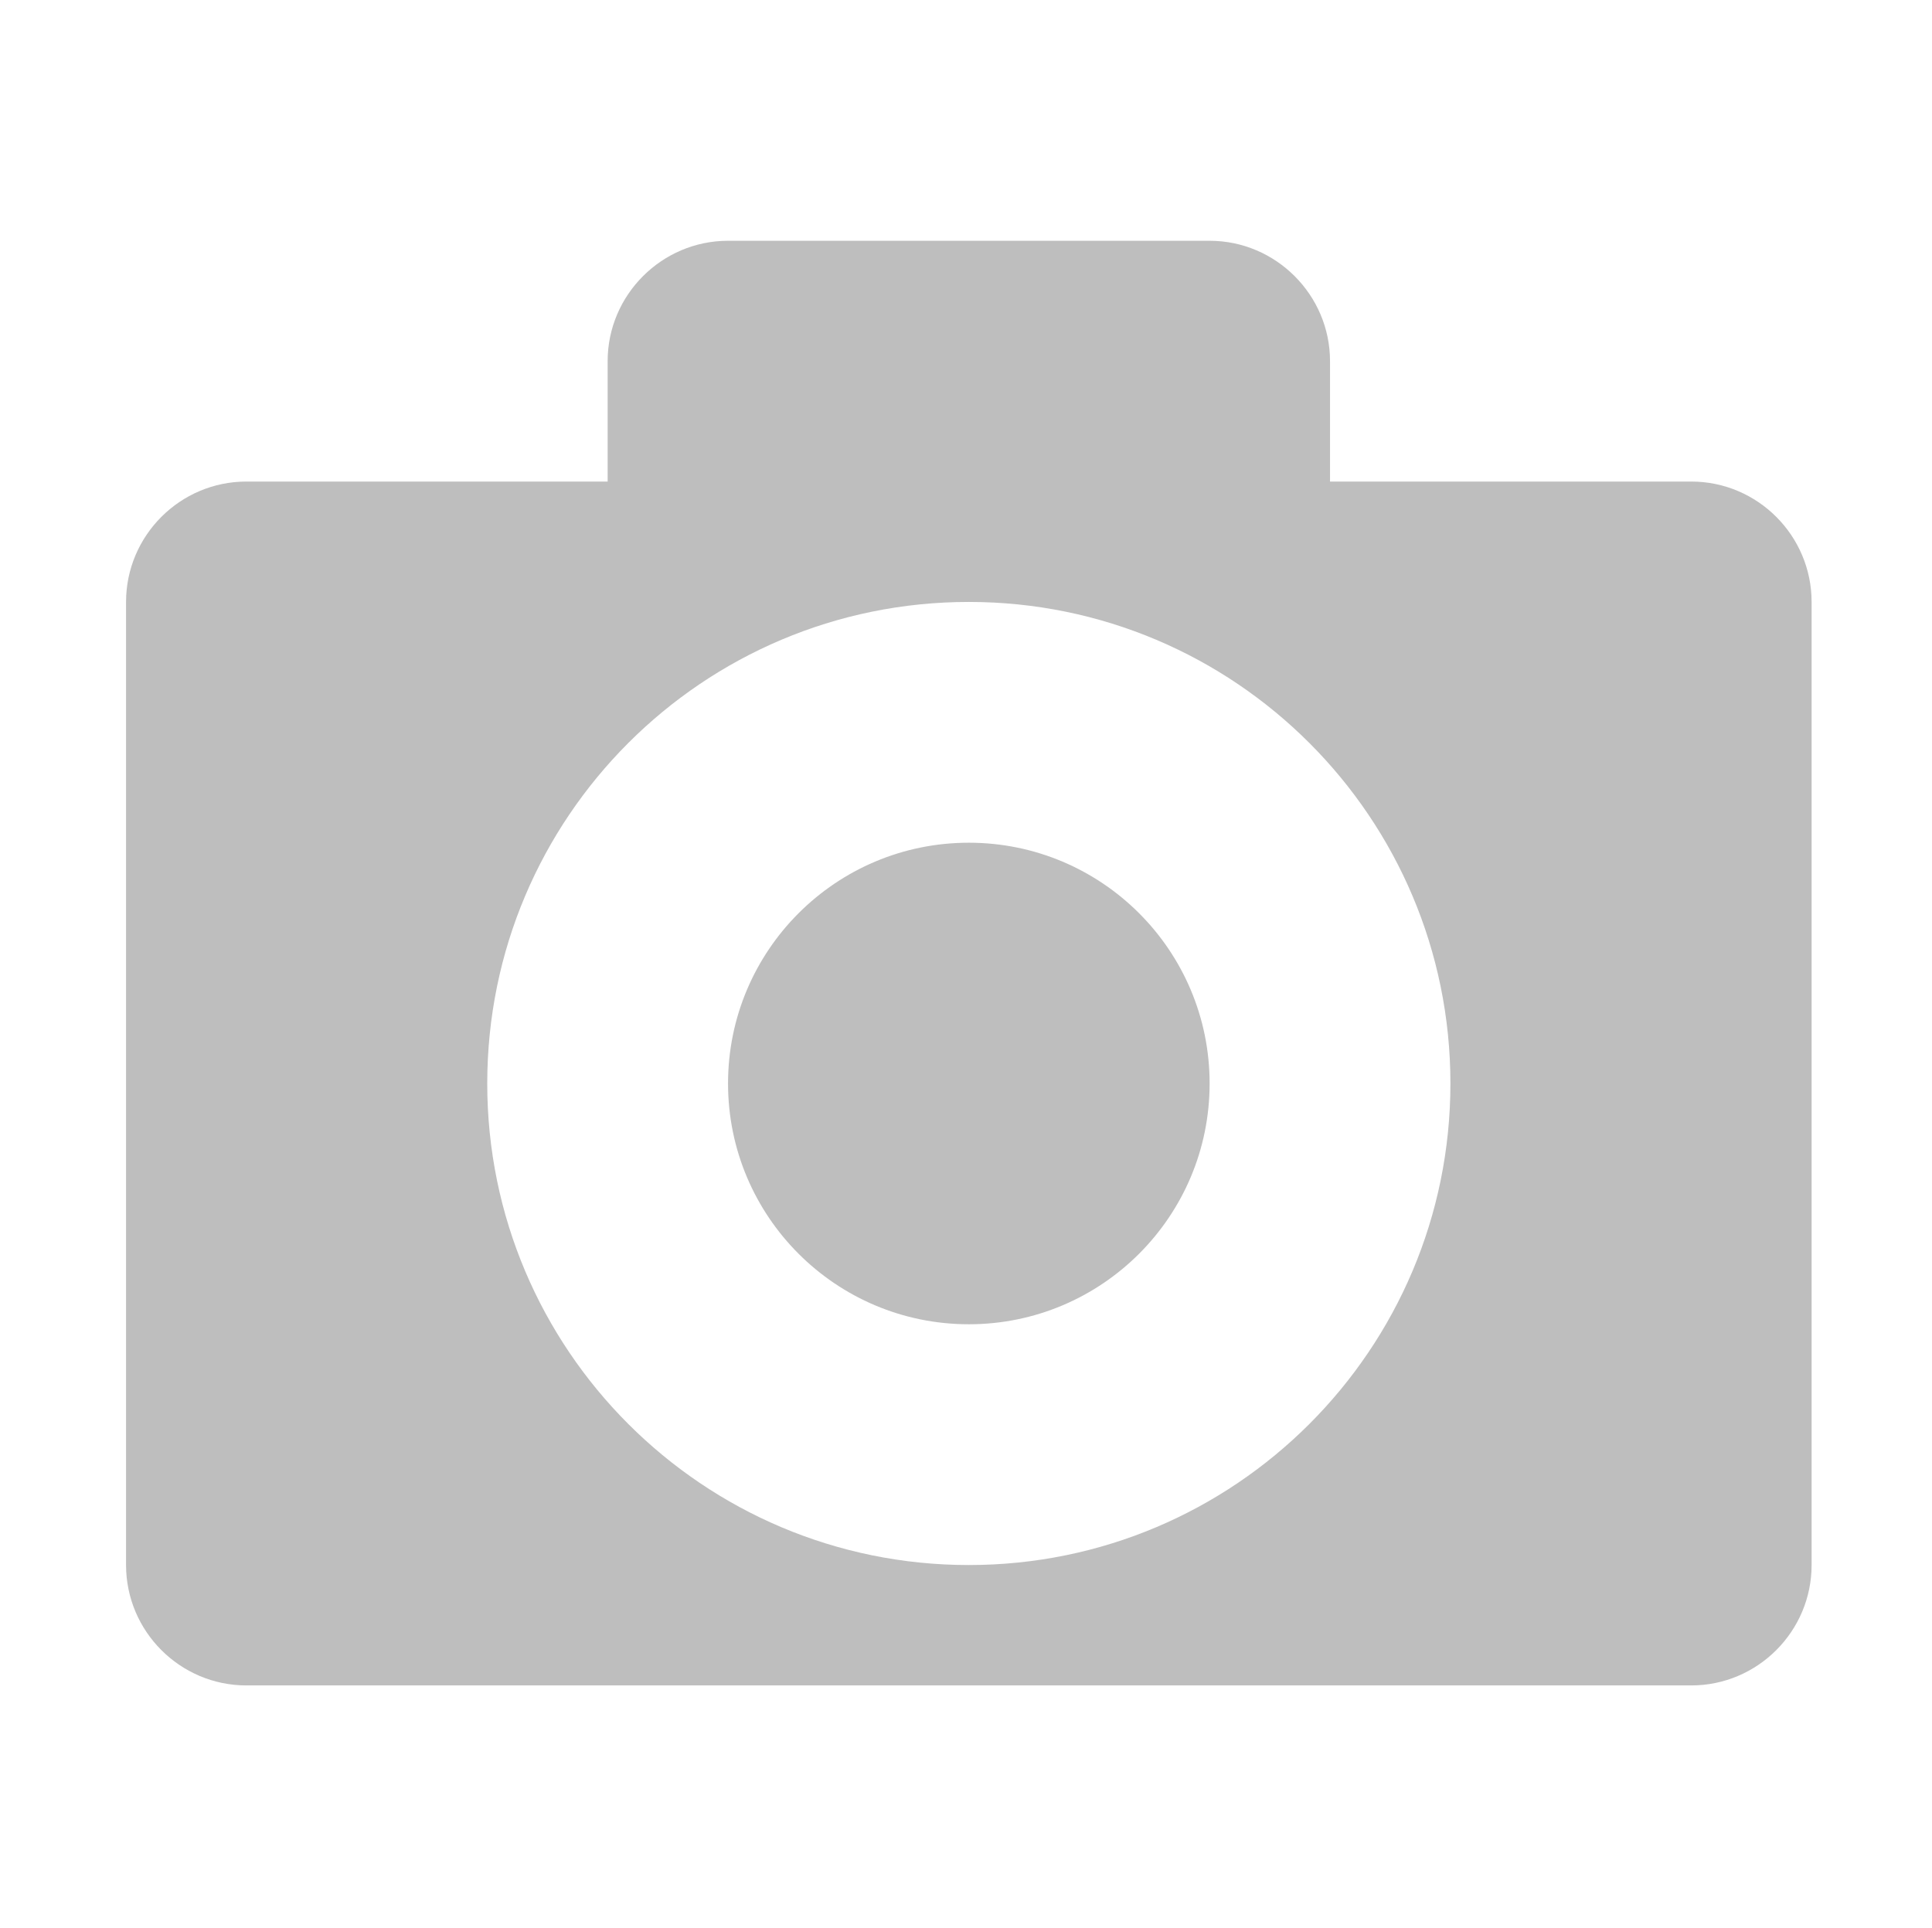
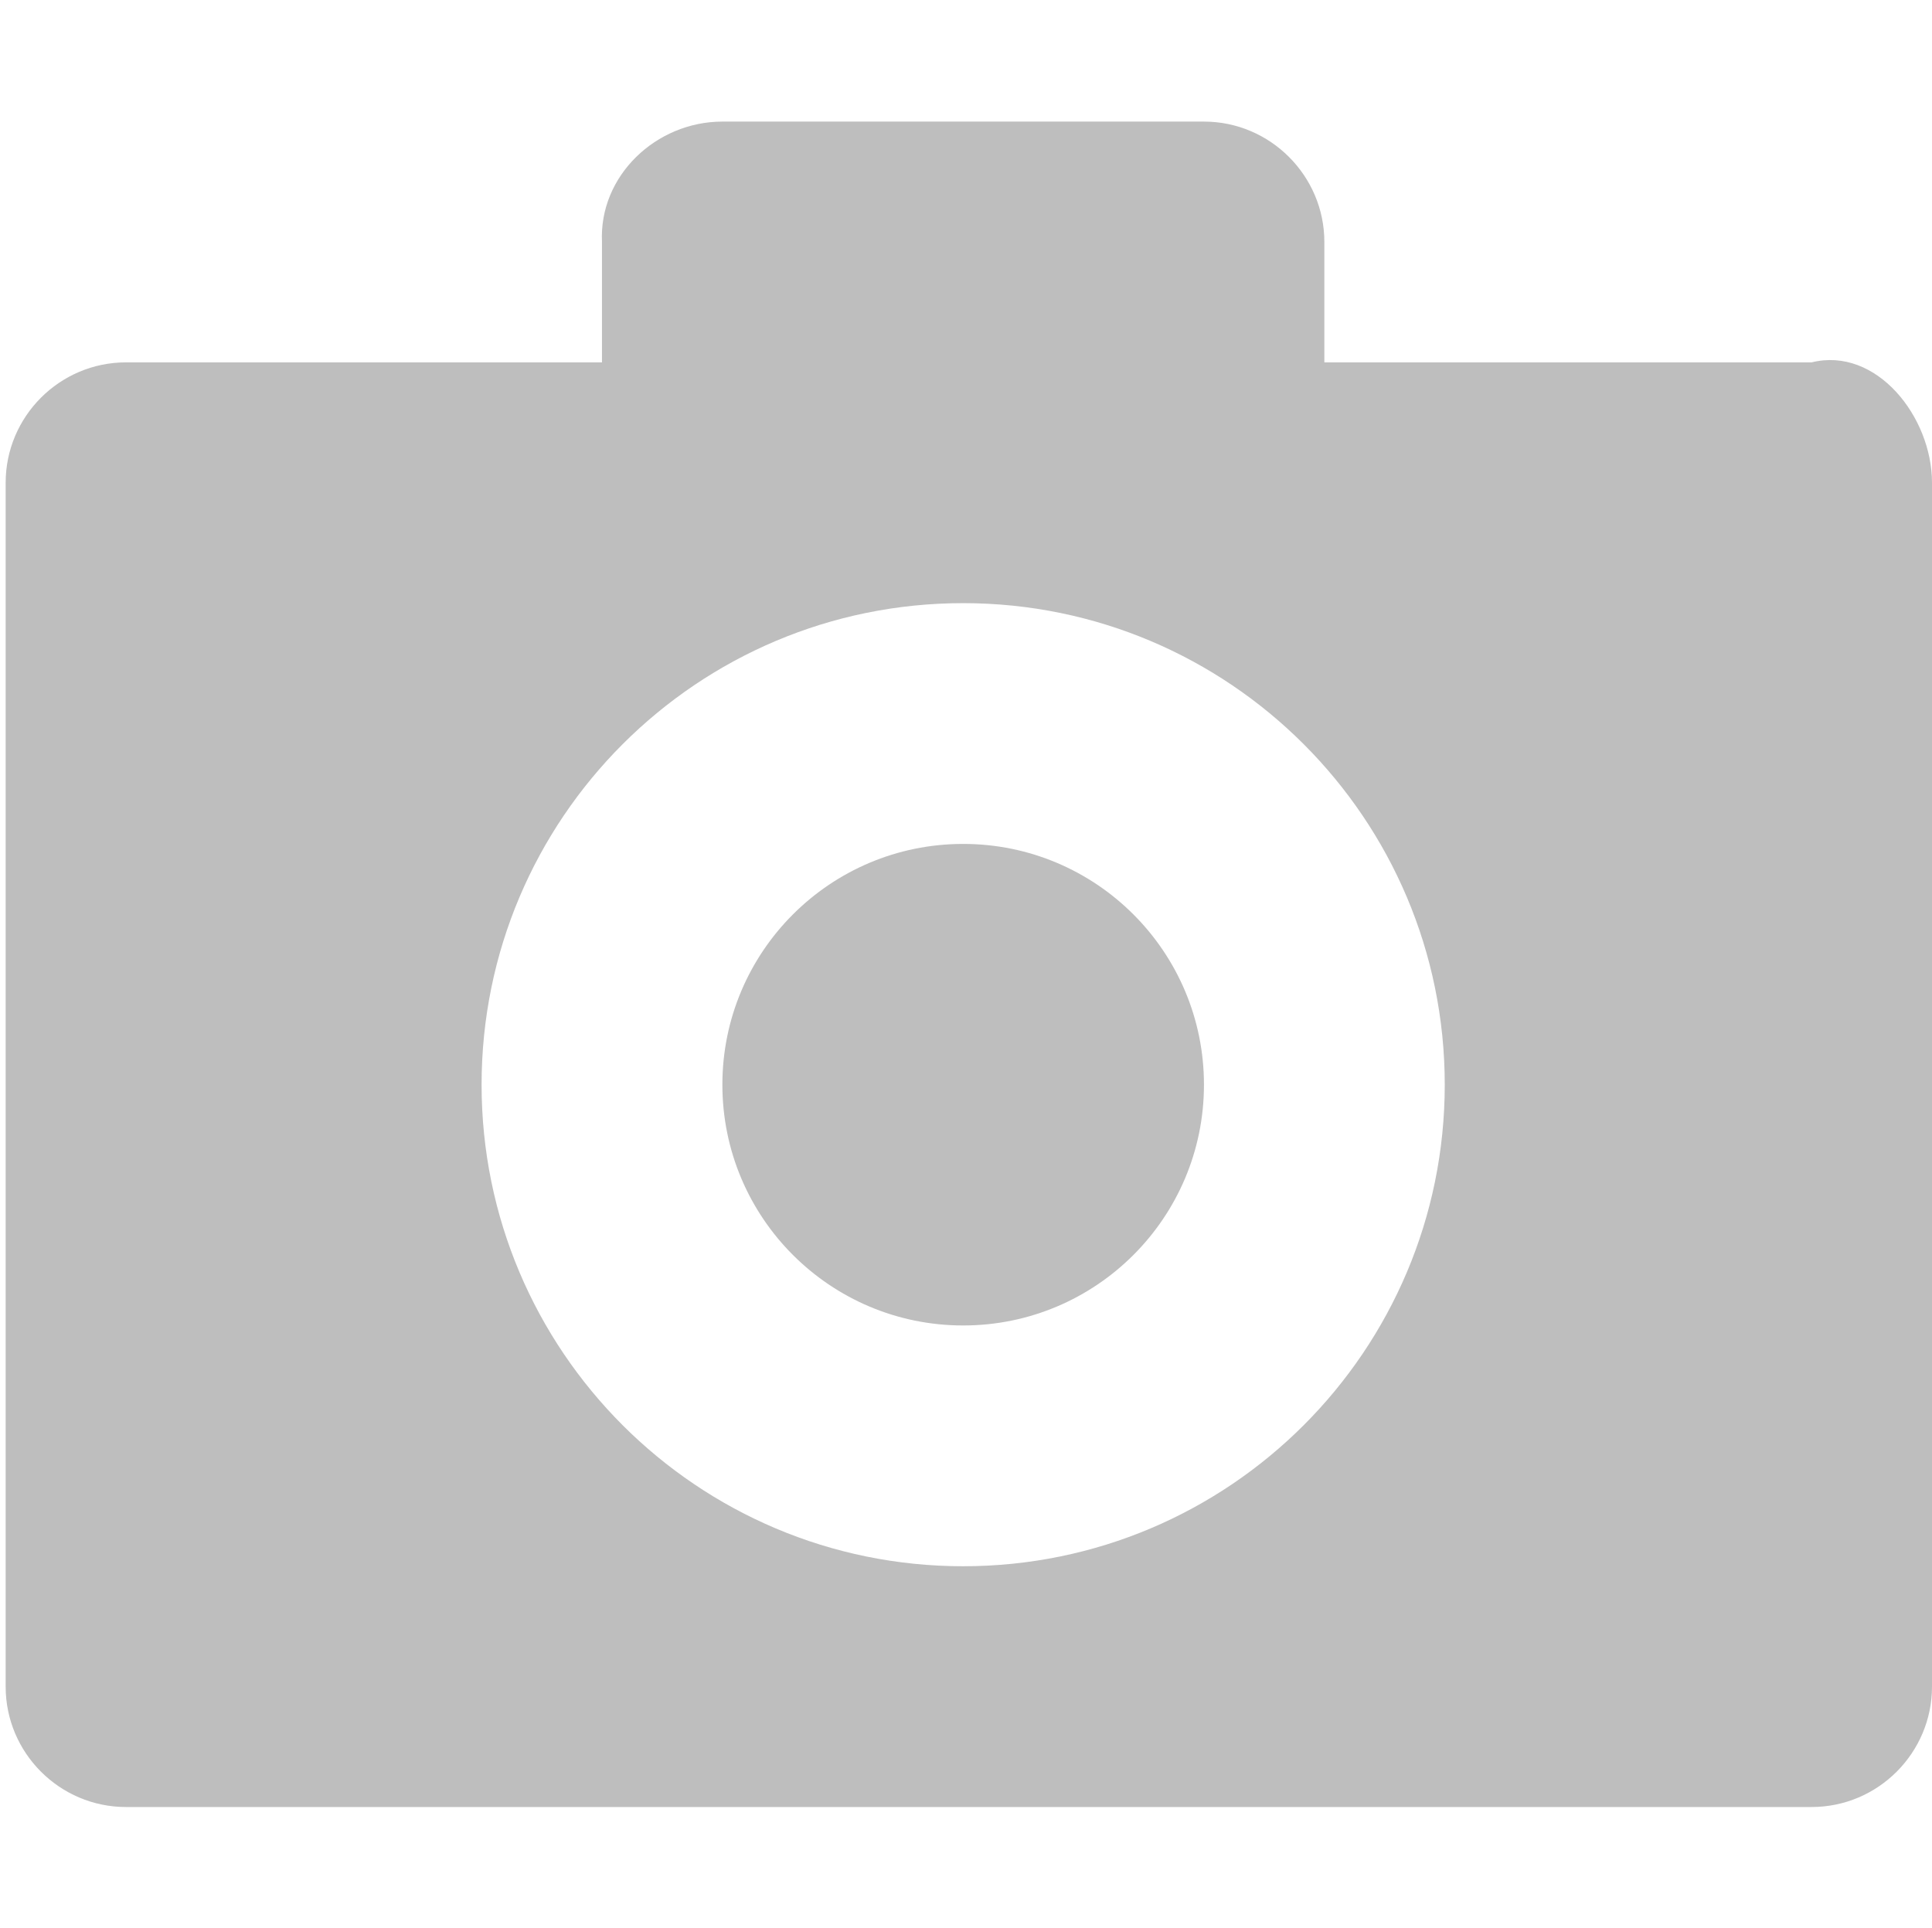
<svg xmlns="http://www.w3.org/2000/svg" width="16.047" height="16.01" version="1.1" id="svg4">
  <defs id="defs8" />
-   <path style="marker:none;fill:#bebebe;fill-opacity:1" d="M6.047 2c-.55 0-1 .45-1 1v1h-3c-.552 0-1 .45-1 1v8c0 .55.448 1 1 1h12c.552 0 1-.45 1-1V5c0-.55-.448-1-1-1h-3V3c0-.55-.45-1-1-1zm2 3a4 4 0 1 1 0 8 4 4 0 0 1 0-8zm0 2a2 2 0 1 0 0 4 2 2 0 0 0 0-4z" color="#bebebe" overflow="visible" fill="#474747" id="path2" />
+   <path style="color:#bebebe;overflow:visible;fill:#bebebe;fill-opacity:1;marker:none" d="M 6 1.01 C 5.45 1.01 4.974 1.46 5 2.01 L 5 3.01 L 1.047 3.01 C 0.495 3.01 0.047 3.46 0.047 4.01 L 0.047 14.01 C 0.047 14.56 0.495 15.01 1.047 15.01 L 15.047 15.01 C 15.599 15.01 16.047 14.56 16.047 14.01 L 16.047 4.01 C 16.047 3.46 15.583 2.877 15.047 3.01 L 11 3.01 L 11 2.01 C 11 1.46 10.55 1.01 10 1.01 L 6 1.01 z M 8 5.01 A 4 4 0 0 1 12 9.01 A 4 4 0 0 1 8 13.01 A 4 4 0 0 1 4 9.01 A 4 4 0 0 1 8 5.01 z M 8 7.01 A 2 2 0 0 0 6 9.01 A 2 2 0 0 0 8 11.01 A 2 2 0 0 0 10 9.01 A 2 2 0 0 0 8 7.01 z " id="path2" />
</svg>
